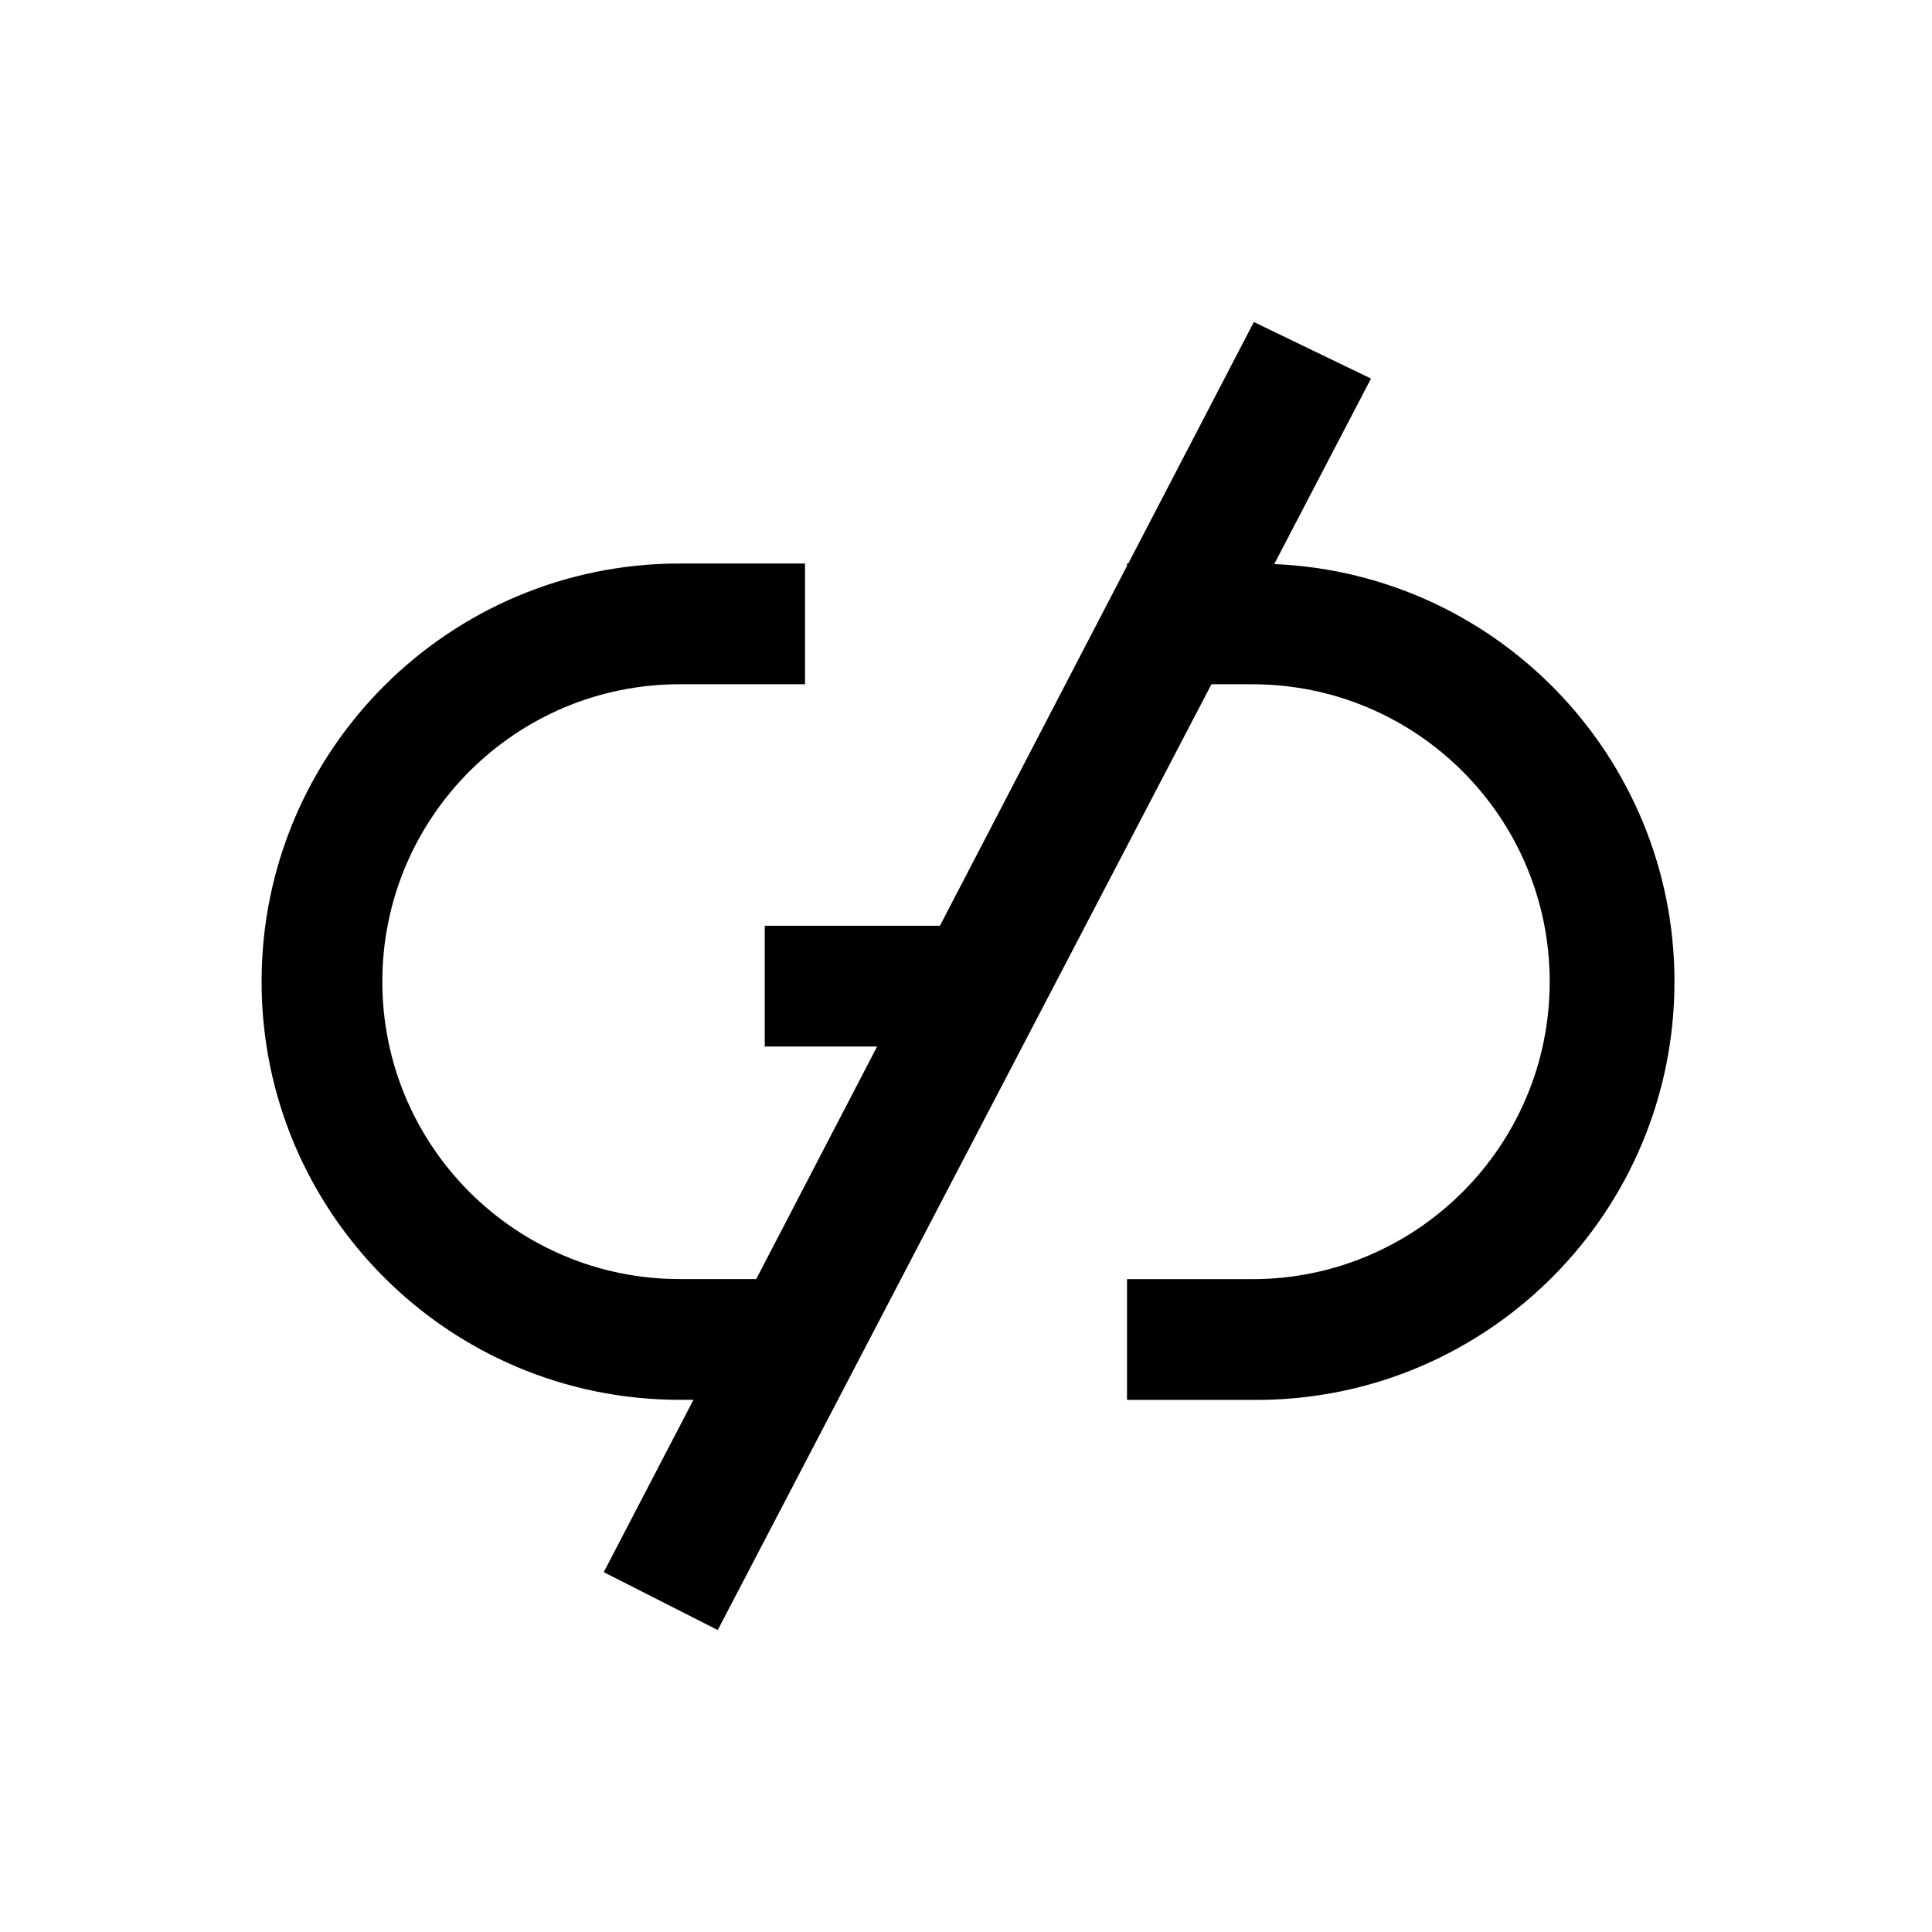
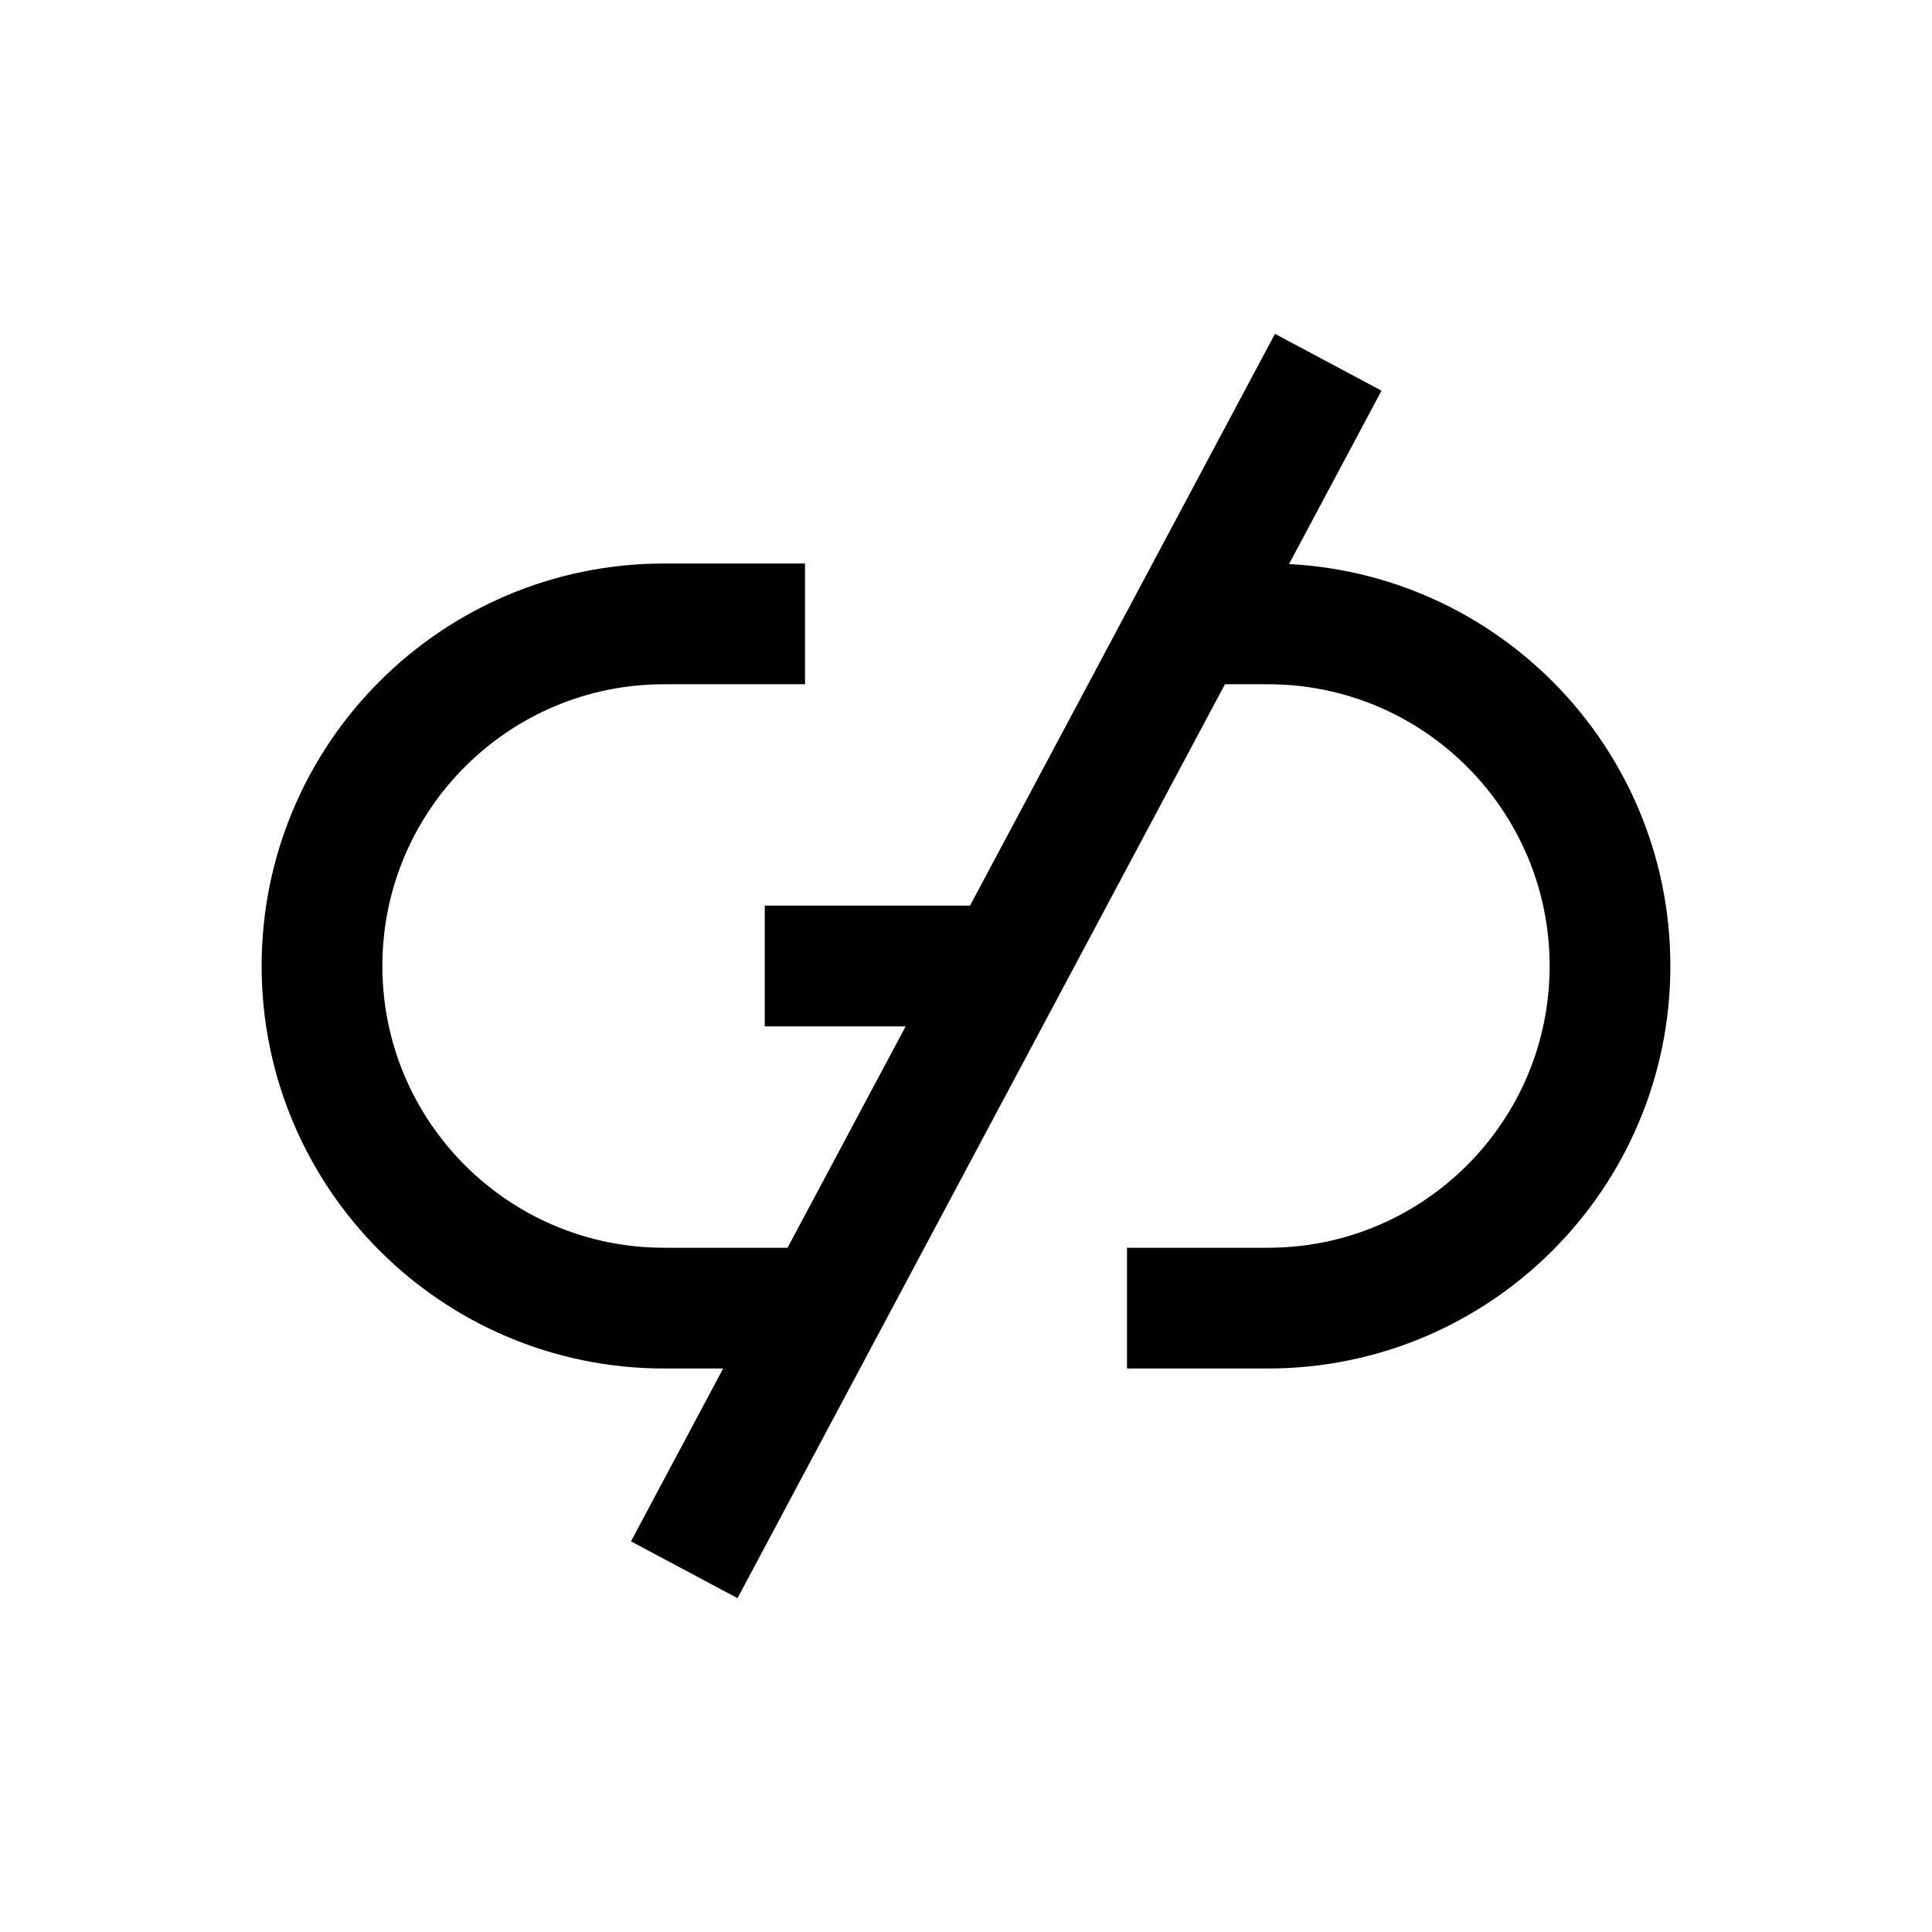
- <svg xmlns="http://www.w3.org/2000/svg" viewBox="0 0 24 24" fill="currentColor">
-   <path d="M17.031 4.703 15.576 4l-1.56 3H14v.03l-2.324 4.47H9.5V13h1.396l-1.502 2.889h-.95a3.694 3.694 0 0 1 0-7.389H10V7H8.444a5.194 5.194 0 1 0 0 10.389h.17L7.5 19.53l1.416.719L15.049 8.5h.507a3.694 3.694 0 0 1 0 7.39H14v1.5h1.556a5.194 5.194 0 0 0 .273-10.383l1.202-2.304Z" />
+ <svg xmlns="http://www.w3.org/2000/svg" viewBox="0 0 24 24" style="fill: none" stroke="currentColor" stroke-width="1.5">
+   <path d="M9.5 12H12.5M10 7.75H8.25C5.903 7.75 4 9.653 4 12C4 14.347 5.903 16.25 8.25 16.25H10.233M14 16.25H15.75C18.097 16.25 20 14.347 20 12C20 9.653 18.097 7.75 15.75 7.75H14.767M8.5 19.5L16.5 4.5" stroke-linejoin="round" vector-effect="non-scaling-stroke" />
</svg>
